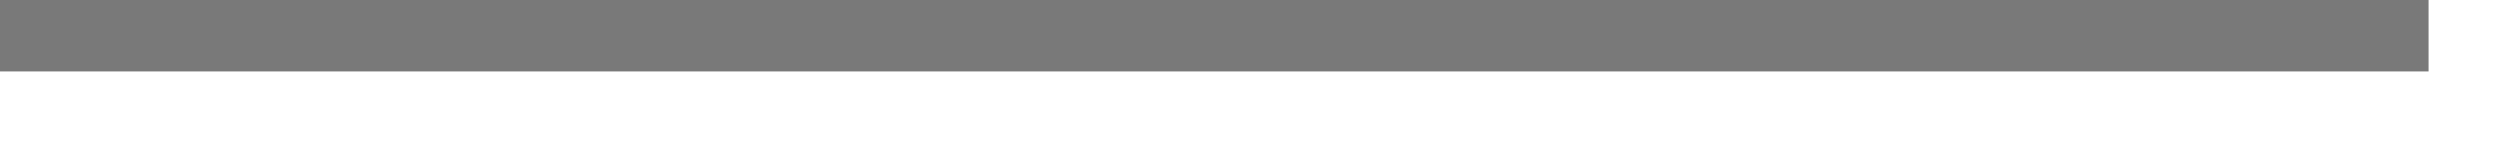
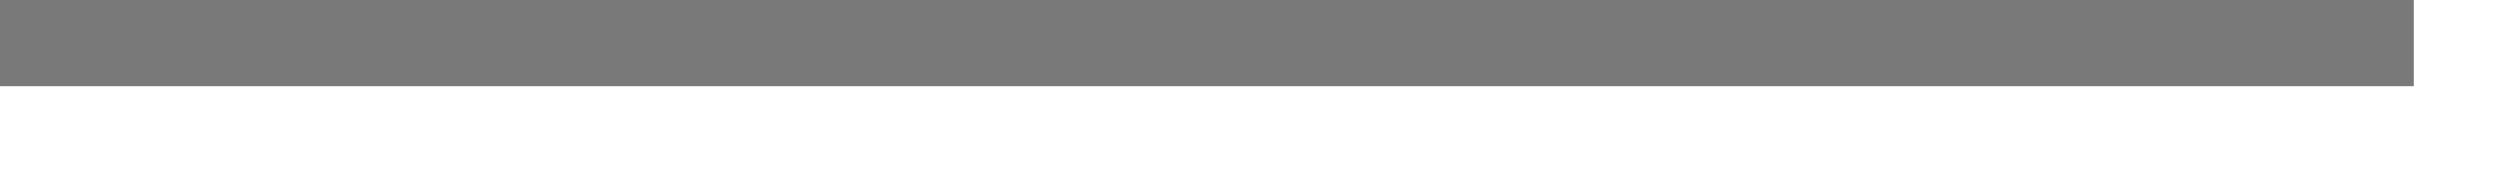
- <svg xmlns="http://www.w3.org/2000/svg" version="1.1" width="35px" height="2px">
-   <g transform="matrix(1 0 0 1 -304 -147 )">
-     <path d="M 304 147.5  L 338 147.5  " stroke-width="1" stroke="#797979" fill="none" />
+ <svg xmlns="http://www.w3.org/2000/svg" version="1.1" width="29px" height="2px">
+   <g transform="matrix(1 0 0 1 -69 -202 )">
+     <path d="M 69 202.5  L 97 202.5  " stroke-width="1" stroke="#797979" fill="none" />
  </g>
</svg>
